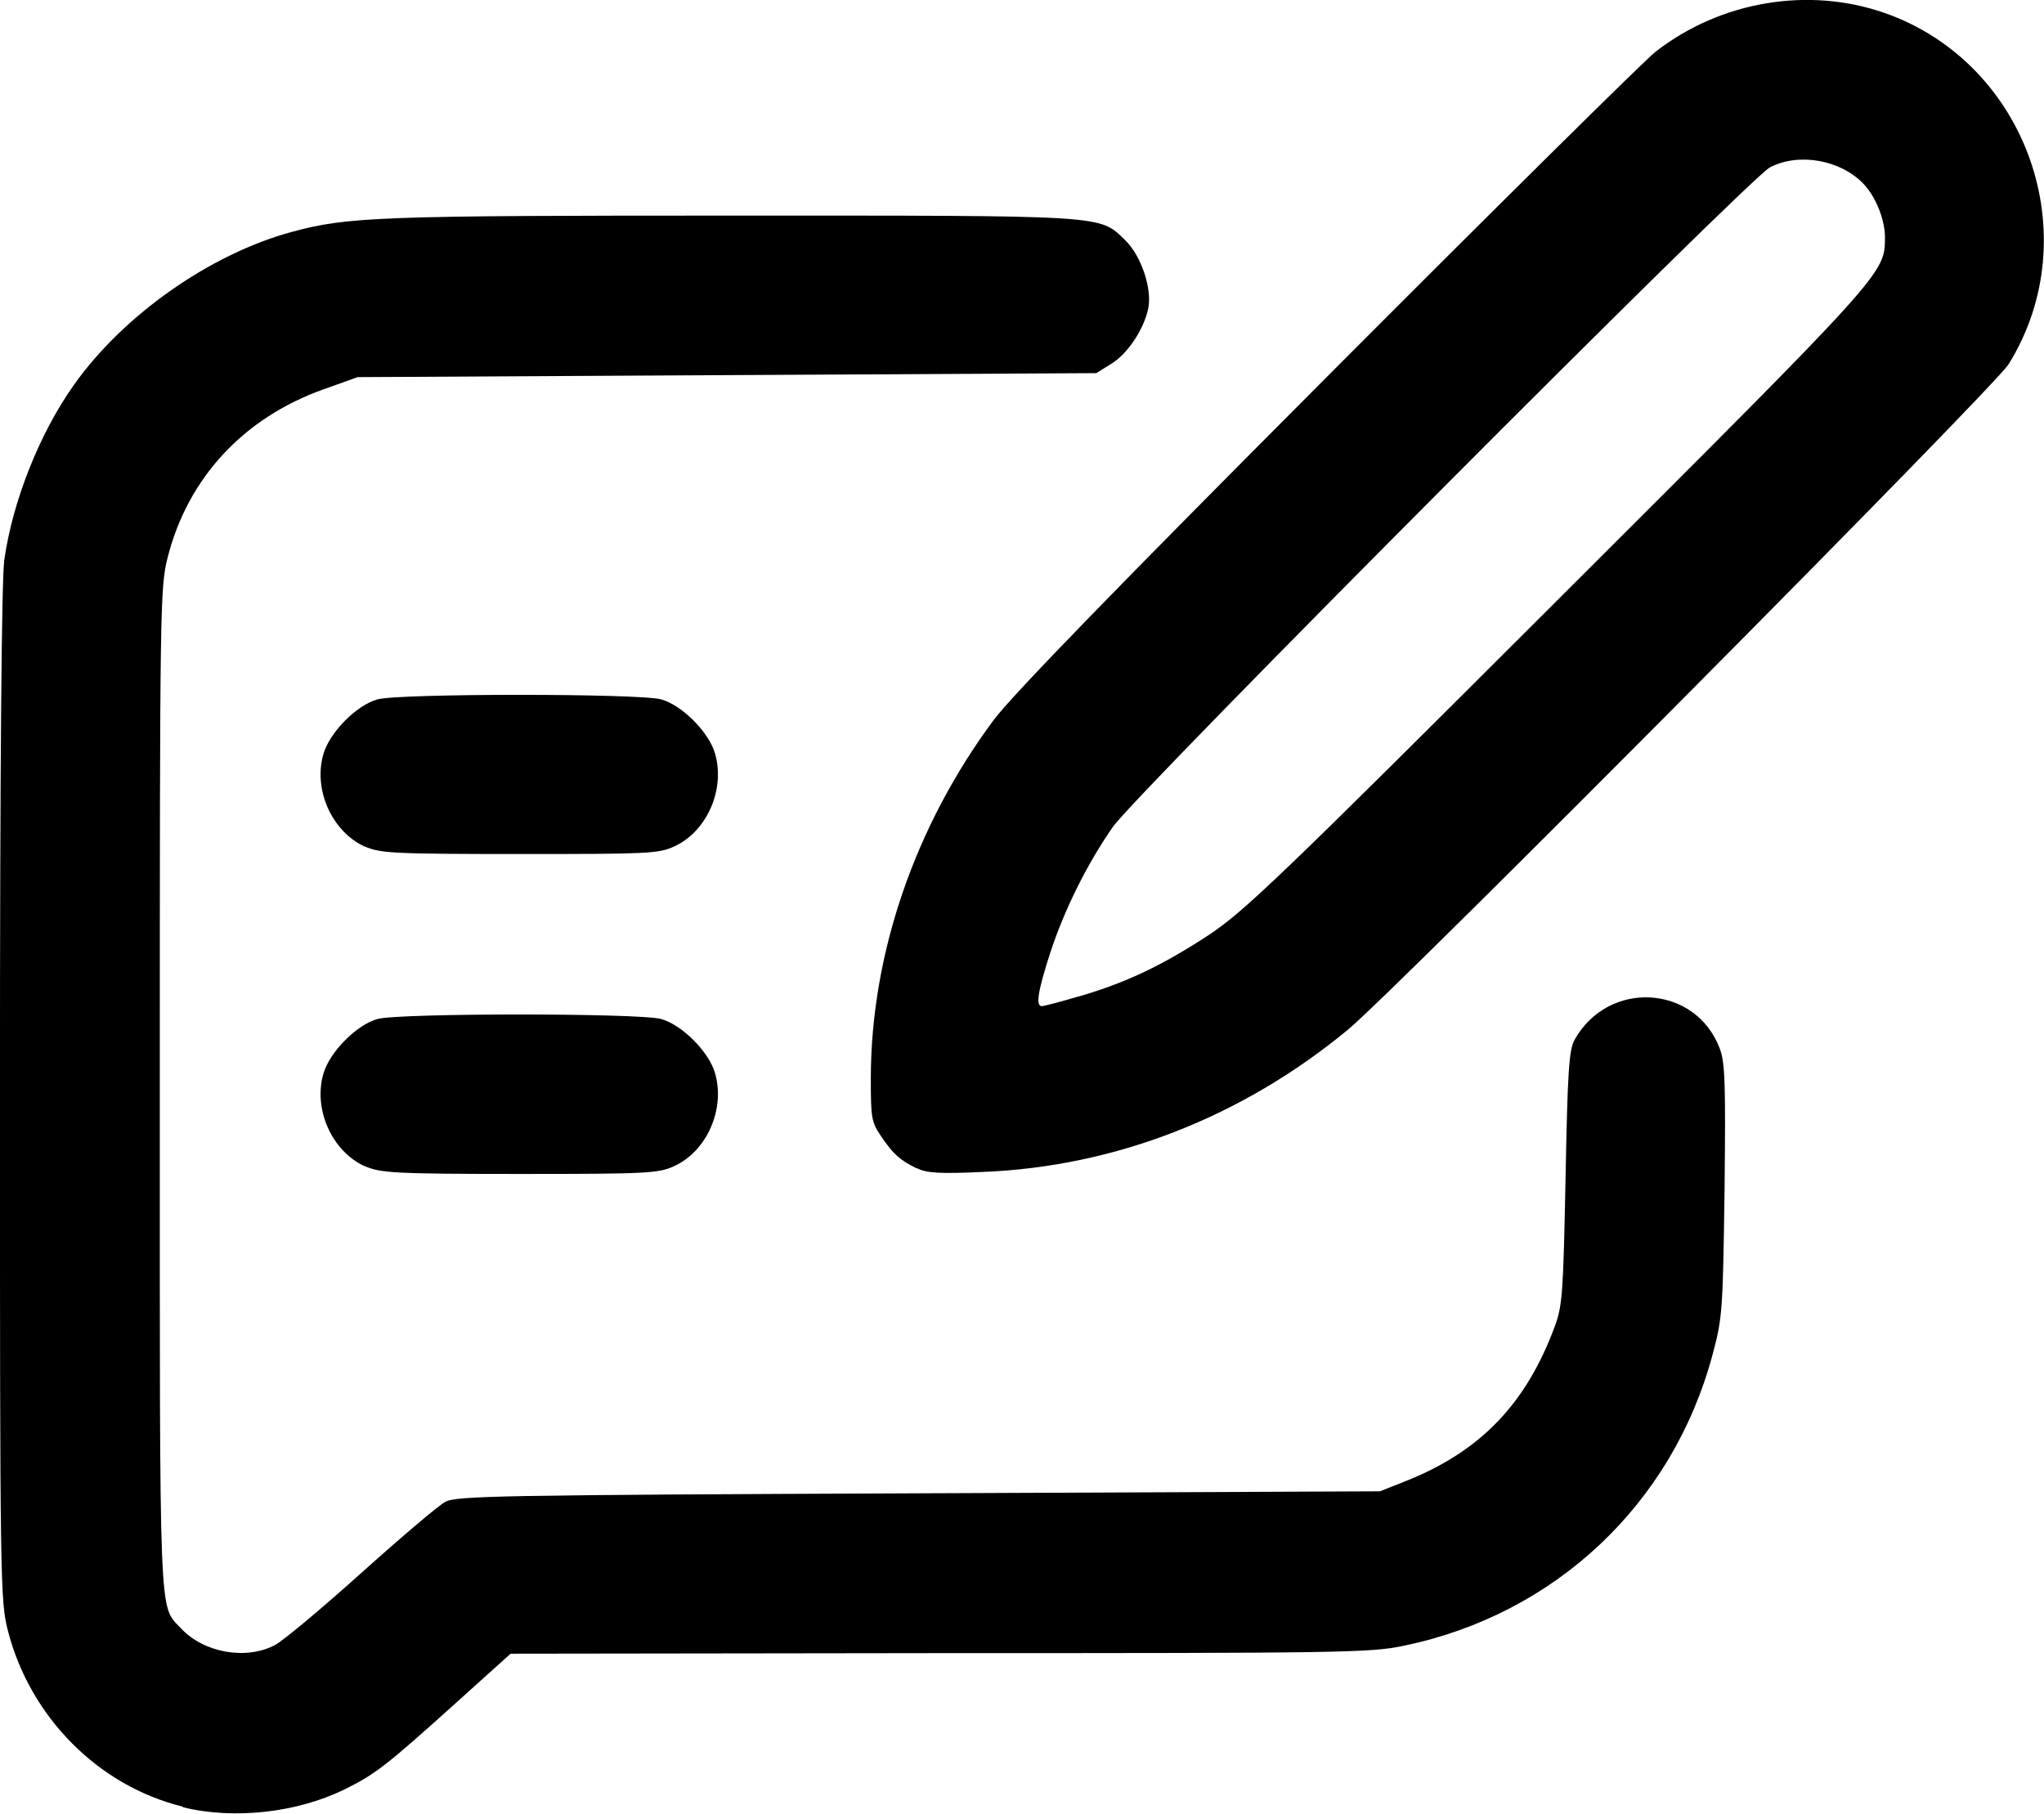
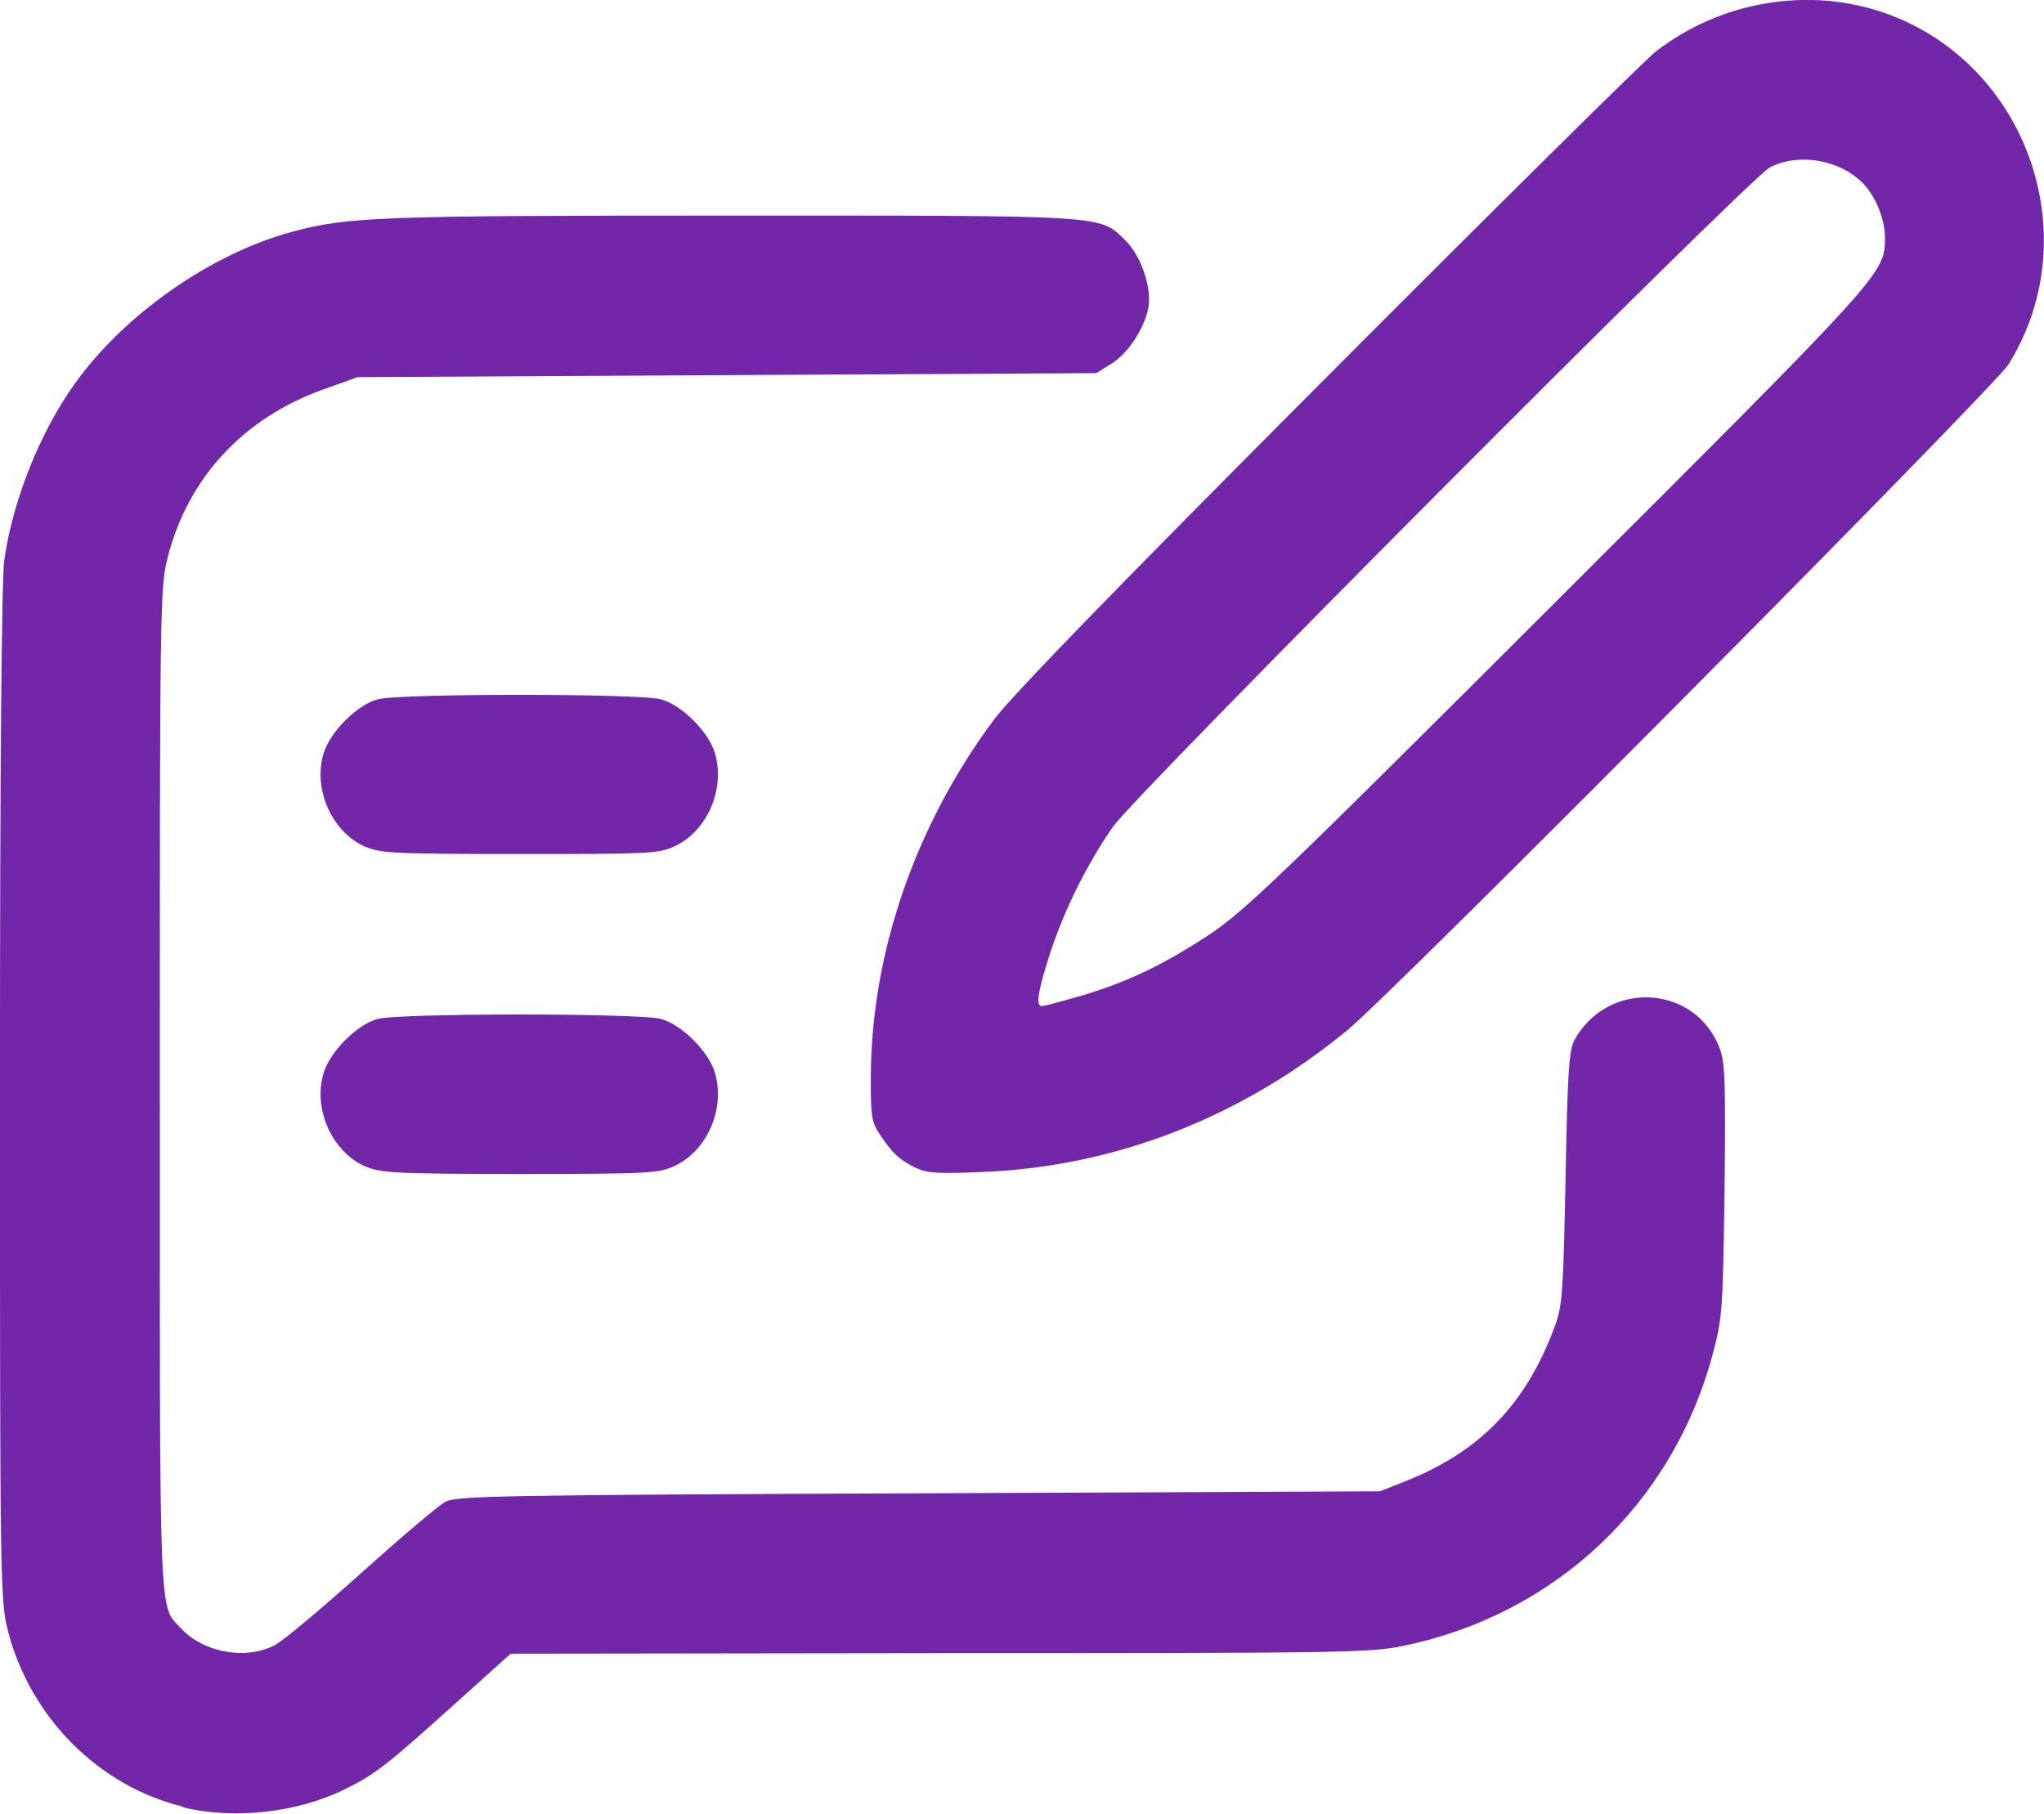
<svg xmlns="http://www.w3.org/2000/svg" width="27.064" height="24.012" viewBox="0 0 7.161 6.353">
  <g id="layer1" transform="translate(-99.13016,-121.7668)">
-     <path style="fill:#000000;stroke-width:0.014" d="m 99.771,128.097 c -0.295,-0.072 -0.535,-0.313 -0.613,-0.616 -0.027,-0.105 -0.028,-0.161 -0.028,-1.875 0,-1.191 0.006,-1.802 0.015,-1.876 0.029,-0.207 0.124,-0.446 0.245,-0.616 0.174,-0.245 0.478,-0.458 0.763,-0.535 0.195,-0.053 0.308,-0.057 1.539,-0.057 1.321,0 1.289,-0.003 1.38,0.086 0.056,0.054 0.095,0.17 0.081,0.239 -0.015,0.073 -0.072,0.159 -0.129,0.194 l -0.053,0.033 -1.294,0.007 -1.294,0.007 -0.12,0.043 c -0.28,0.1 -0.474,0.31 -0.545,0.587 -0.027,0.106 -0.028,0.156 -0.028,1.863 0,1.903 -0.004,1.807 0.074,1.891 0.08,0.086 0.228,0.112 0.329,0.059 0.029,-0.015 0.165,-0.129 0.303,-0.253 0.138,-0.124 0.27,-0.236 0.294,-0.249 0.039,-0.021 0.185,-0.024 1.659,-0.03 l 1.616,-0.007 0.093,-0.037 c 0.26,-0.104 0.42,-0.271 0.52,-0.543 0.026,-0.07 0.029,-0.12 0.037,-0.518 0.007,-0.374 0.012,-0.447 0.031,-0.483 0.118,-0.213 0.424,-0.195 0.509,0.029 0.019,0.05 0.021,0.12 0.017,0.498 -0.006,0.419 -0.007,0.445 -0.042,0.575 -0.14,0.523 -0.551,0.91 -1.081,1.02 -0.118,0.025 -0.216,0.026 -1.628,0.026 l -1.502,0.002 -0.191,0.172 c -0.244,0.22 -0.284,0.251 -0.39,0.303 -0.166,0.082 -0.388,0.107 -0.567,0.063 z m 0.637,-2.244 c -0.116,-0.053 -0.182,-0.202 -0.144,-0.327 0.023,-0.075 0.116,-0.169 0.189,-0.189 0.076,-0.021 0.917,-0.021 0.993,0 0.073,0.02 0.167,0.114 0.189,0.189 0.037,0.126 -0.028,0.275 -0.144,0.327 -0.054,0.025 -0.097,0.027 -0.541,0.027 -0.445,0 -0.487,-0.004 -0.541,-0.027 z m 1.933,0.007 c -0.059,-0.029 -0.082,-0.05 -0.124,-0.112 -0.034,-0.05 -0.036,-0.065 -0.036,-0.203 3.5e-4,-0.435 0.154,-0.883 0.43,-1.255 0.064,-0.086 0.43,-0.463 1.171,-1.206 0.593,-0.595 1.11,-1.106 1.148,-1.136 0.229,-0.178 0.536,-0.229 0.803,-0.136 0.499,0.175 0.713,0.782 0.434,1.231 -0.05,0.081 -2.149,2.195 -2.315,2.332 -0.372,0.307 -0.817,0.48 -1.28,0.498 -0.15,0.007 -0.198,0.004 -0.231,-0.014 z m 0.569,-0.602 c 0.165,-0.048 0.291,-0.108 0.453,-0.214 0.126,-0.083 0.25,-0.202 1.227,-1.178 1.143,-1.141 1.143,-1.141 1.144,-1.264 0.001,-0.063 -0.031,-0.144 -0.074,-0.19 -0.08,-0.085 -0.227,-0.112 -0.329,-0.059 -0.072,0.037 -2.22,2.193 -2.302,2.311 -0.09,0.129 -0.171,0.292 -0.22,0.443 -0.043,0.133 -0.051,0.185 -0.029,0.185 0.007,0 0.065,-0.015 0.129,-0.034 z m -2.502,-0.525 c -0.116,-0.053 -0.182,-0.202 -0.144,-0.327 0.023,-0.075 0.116,-0.169 0.189,-0.189 0.076,-0.021 0.917,-0.021 0.993,0 0.073,0.02 0.167,0.114 0.189,0.189 0.037,0.126 -0.028,0.275 -0.144,0.327 -0.054,0.025 -0.097,0.026 -0.541,0.026 -0.445,0 -0.487,-0.003 -0.541,-0.026 z" />
+     <path style="fill:#7127a8;stroke-width:0.014" d="m 99.771,128.097 c -0.295,-0.072 -0.535,-0.313 -0.613,-0.616 -0.027,-0.105 -0.028,-0.161 -0.028,-1.875 0,-1.191 0.006,-1.802 0.015,-1.876 0.029,-0.207 0.124,-0.446 0.245,-0.616 0.174,-0.245 0.478,-0.458 0.763,-0.535 0.195,-0.053 0.308,-0.057 1.539,-0.057 1.321,0 1.289,-0.003 1.38,0.086 0.056,0.054 0.095,0.17 0.081,0.239 -0.015,0.073 -0.072,0.159 -0.129,0.194 l -0.053,0.033 -1.294,0.007 -1.294,0.007 -0.12,0.043 c -0.28,0.1 -0.474,0.31 -0.545,0.587 -0.027,0.106 -0.028,0.156 -0.028,1.863 0,1.903 -0.004,1.807 0.074,1.891 0.08,0.086 0.228,0.112 0.329,0.059 0.029,-0.015 0.165,-0.129 0.303,-0.253 0.138,-0.124 0.27,-0.236 0.294,-0.249 0.039,-0.021 0.185,-0.024 1.659,-0.03 l 1.616,-0.007 0.093,-0.037 c 0.26,-0.104 0.42,-0.271 0.52,-0.543 0.026,-0.07 0.029,-0.12 0.037,-0.518 0.007,-0.374 0.012,-0.447 0.031,-0.483 0.118,-0.213 0.424,-0.195 0.509,0.029 0.019,0.05 0.021,0.12 0.017,0.498 -0.006,0.419 -0.007,0.445 -0.042,0.575 -0.14,0.523 -0.551,0.91 -1.081,1.02 -0.118,0.025 -0.216,0.026 -1.628,0.026 l -1.502,0.002 -0.191,0.172 c -0.244,0.22 -0.284,0.251 -0.39,0.303 -0.166,0.082 -0.388,0.107 -0.567,0.063 z m 0.637,-2.244 c -0.116,-0.053 -0.182,-0.202 -0.144,-0.327 0.023,-0.075 0.116,-0.169 0.189,-0.189 0.076,-0.021 0.917,-0.021 0.993,0 0.073,0.02 0.167,0.114 0.189,0.189 0.037,0.126 -0.028,0.275 -0.144,0.327 -0.054,0.025 -0.097,0.027 -0.541,0.027 -0.445,0 -0.487,-0.004 -0.541,-0.027 z m 1.933,0.007 c -0.059,-0.029 -0.082,-0.05 -0.124,-0.112 -0.034,-0.05 -0.036,-0.065 -0.036,-0.203 3.5e-4,-0.435 0.154,-0.883 0.43,-1.255 0.064,-0.086 0.43,-0.463 1.171,-1.206 0.593,-0.595 1.11,-1.106 1.148,-1.136 0.229,-0.178 0.536,-0.229 0.803,-0.136 0.499,0.175 0.713,0.782 0.434,1.231 -0.05,0.081 -2.149,2.195 -2.315,2.332 -0.372,0.307 -0.817,0.48 -1.28,0.498 -0.15,0.007 -0.198,0.004 -0.231,-0.014 z m 0.569,-0.602 c 0.165,-0.048 0.291,-0.108 0.453,-0.214 0.126,-0.083 0.25,-0.202 1.227,-1.178 1.143,-1.141 1.143,-1.141 1.144,-1.264 0.001,-0.063 -0.031,-0.144 -0.074,-0.19 -0.08,-0.085 -0.227,-0.112 -0.329,-0.059 -0.072,0.037 -2.22,2.193 -2.302,2.311 -0.09,0.129 -0.171,0.292 -0.22,0.443 -0.043,0.133 -0.051,0.185 -0.029,0.185 0.007,0 0.065,-0.015 0.129,-0.034 z m -2.502,-0.525 c -0.116,-0.053 -0.182,-0.202 -0.144,-0.327 0.023,-0.075 0.116,-0.169 0.189,-0.189 0.076,-0.021 0.917,-0.021 0.993,0 0.073,0.02 0.167,0.114 0.189,0.189 0.037,0.126 -0.028,0.275 -0.144,0.327 -0.054,0.025 -0.097,0.026 -0.541,0.026 -0.445,0 -0.487,-0.003 -0.541,-0.026 z" />
  </g>
</svg>
